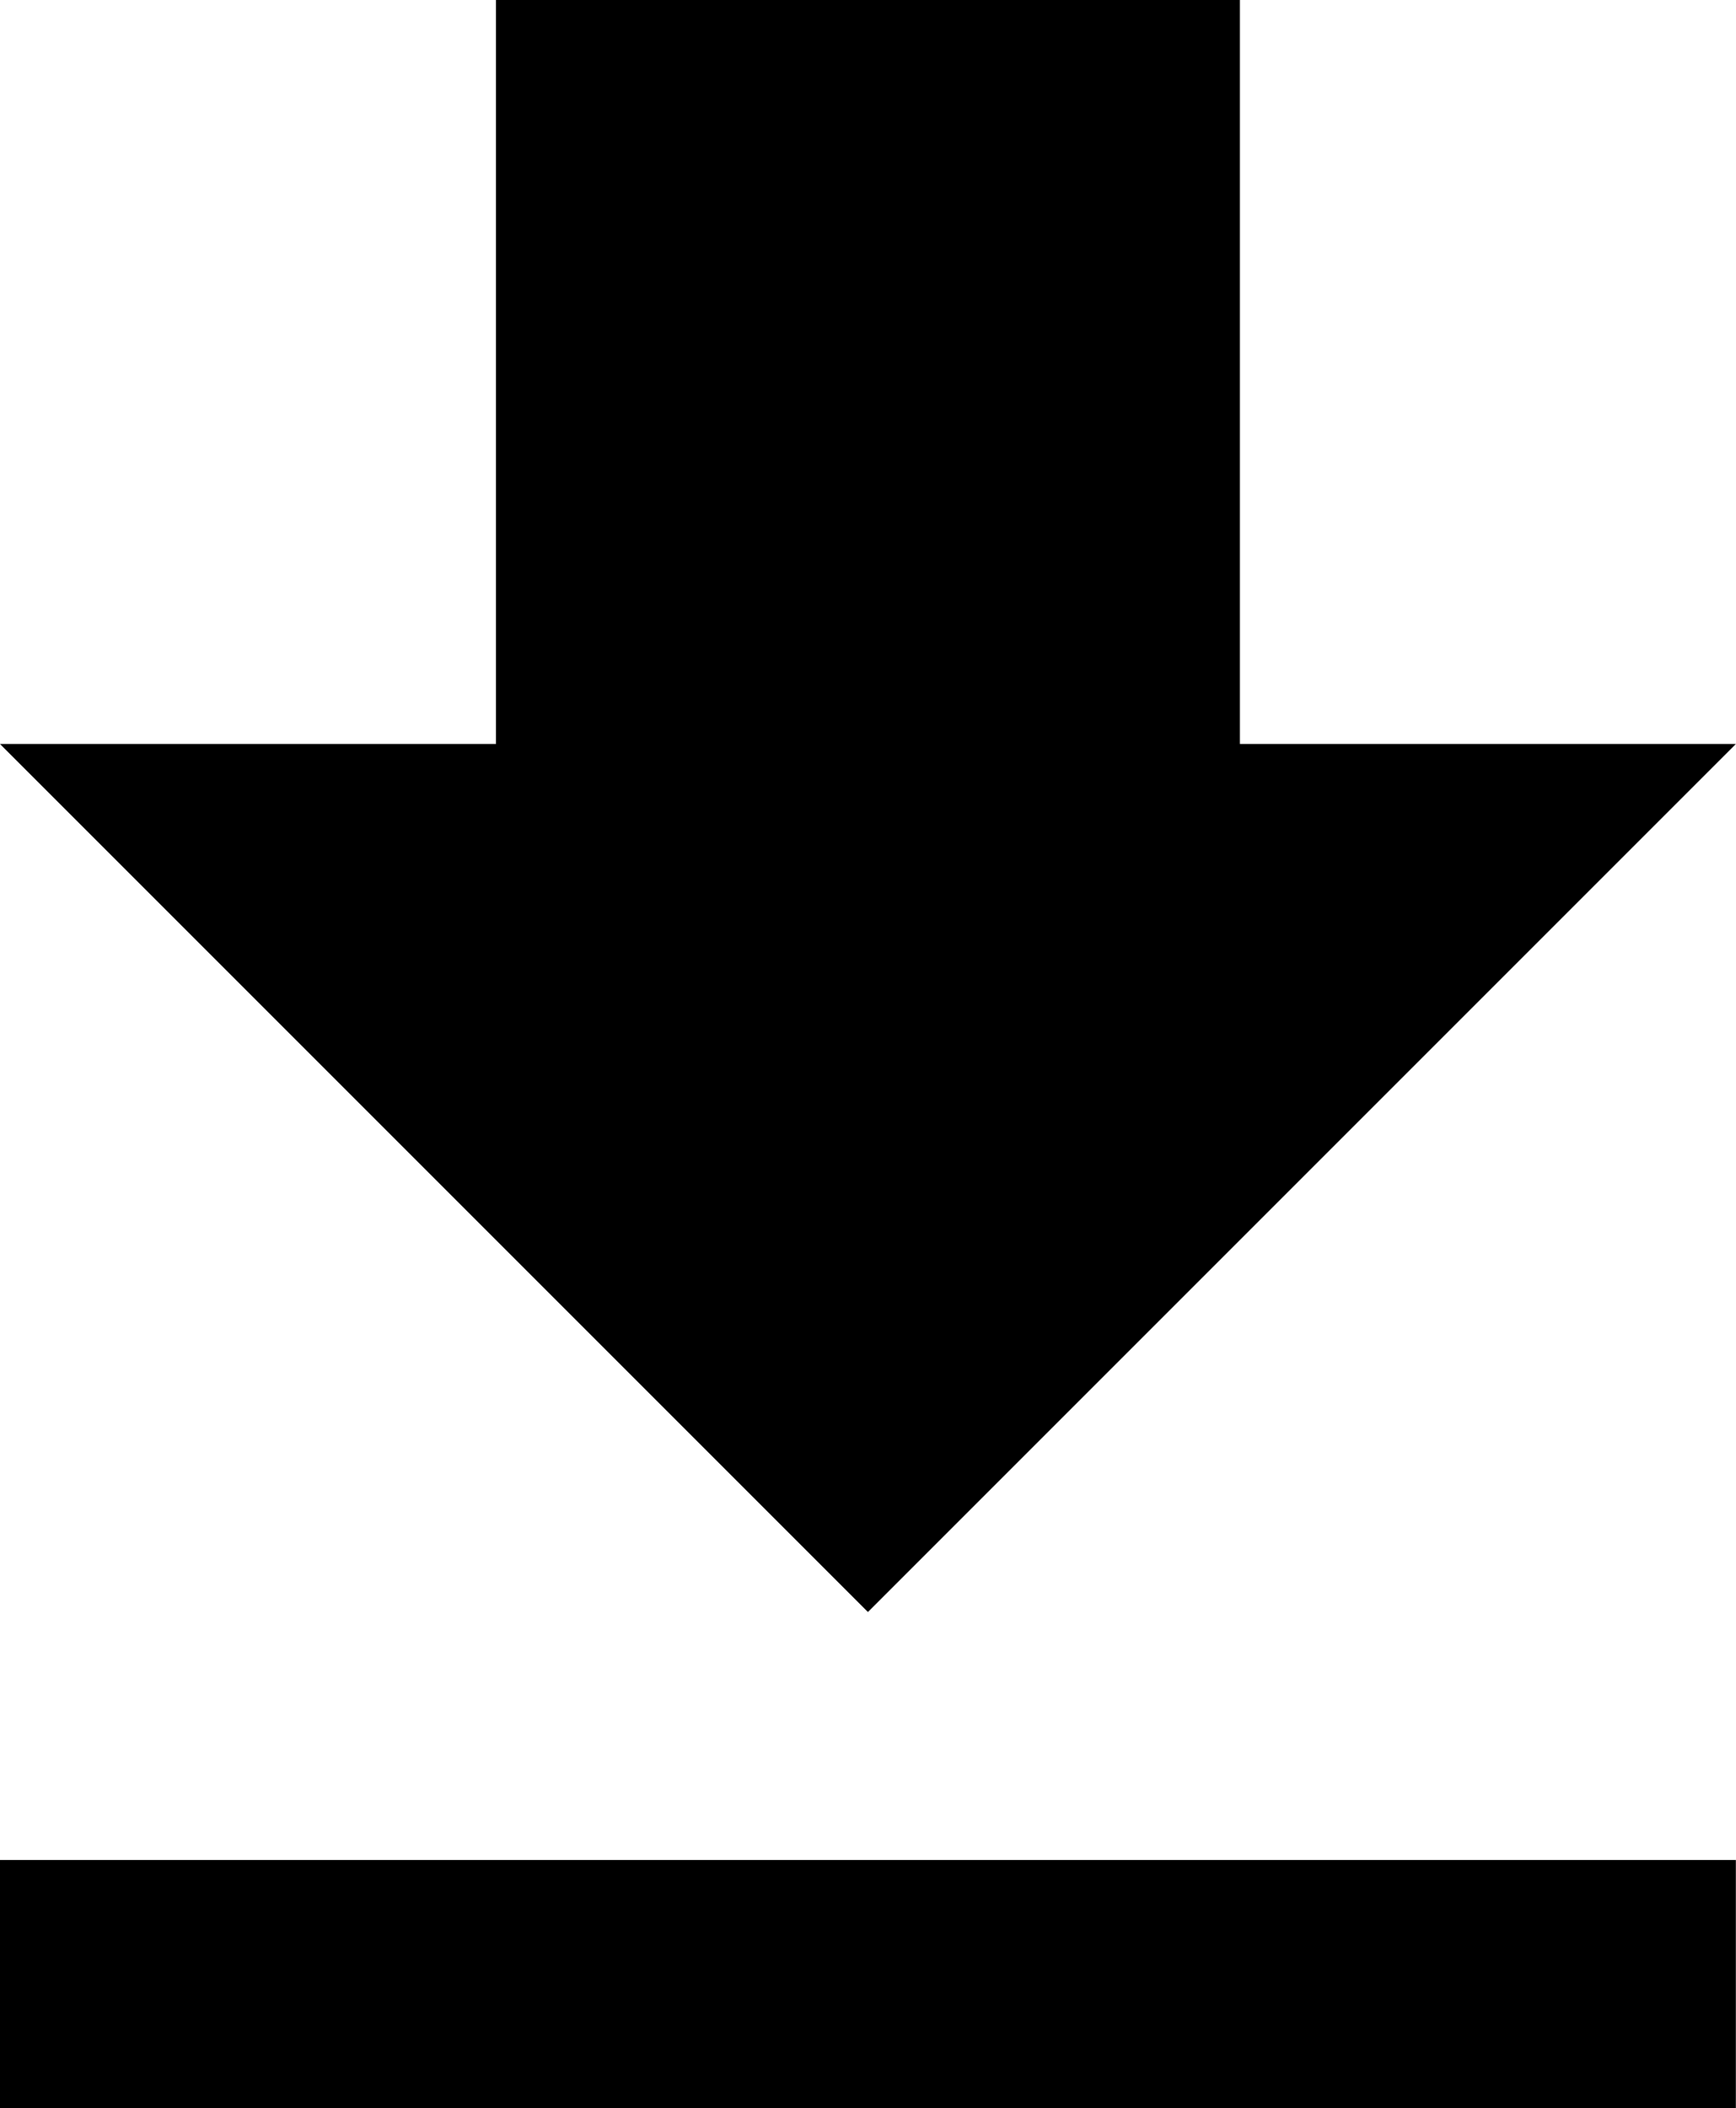
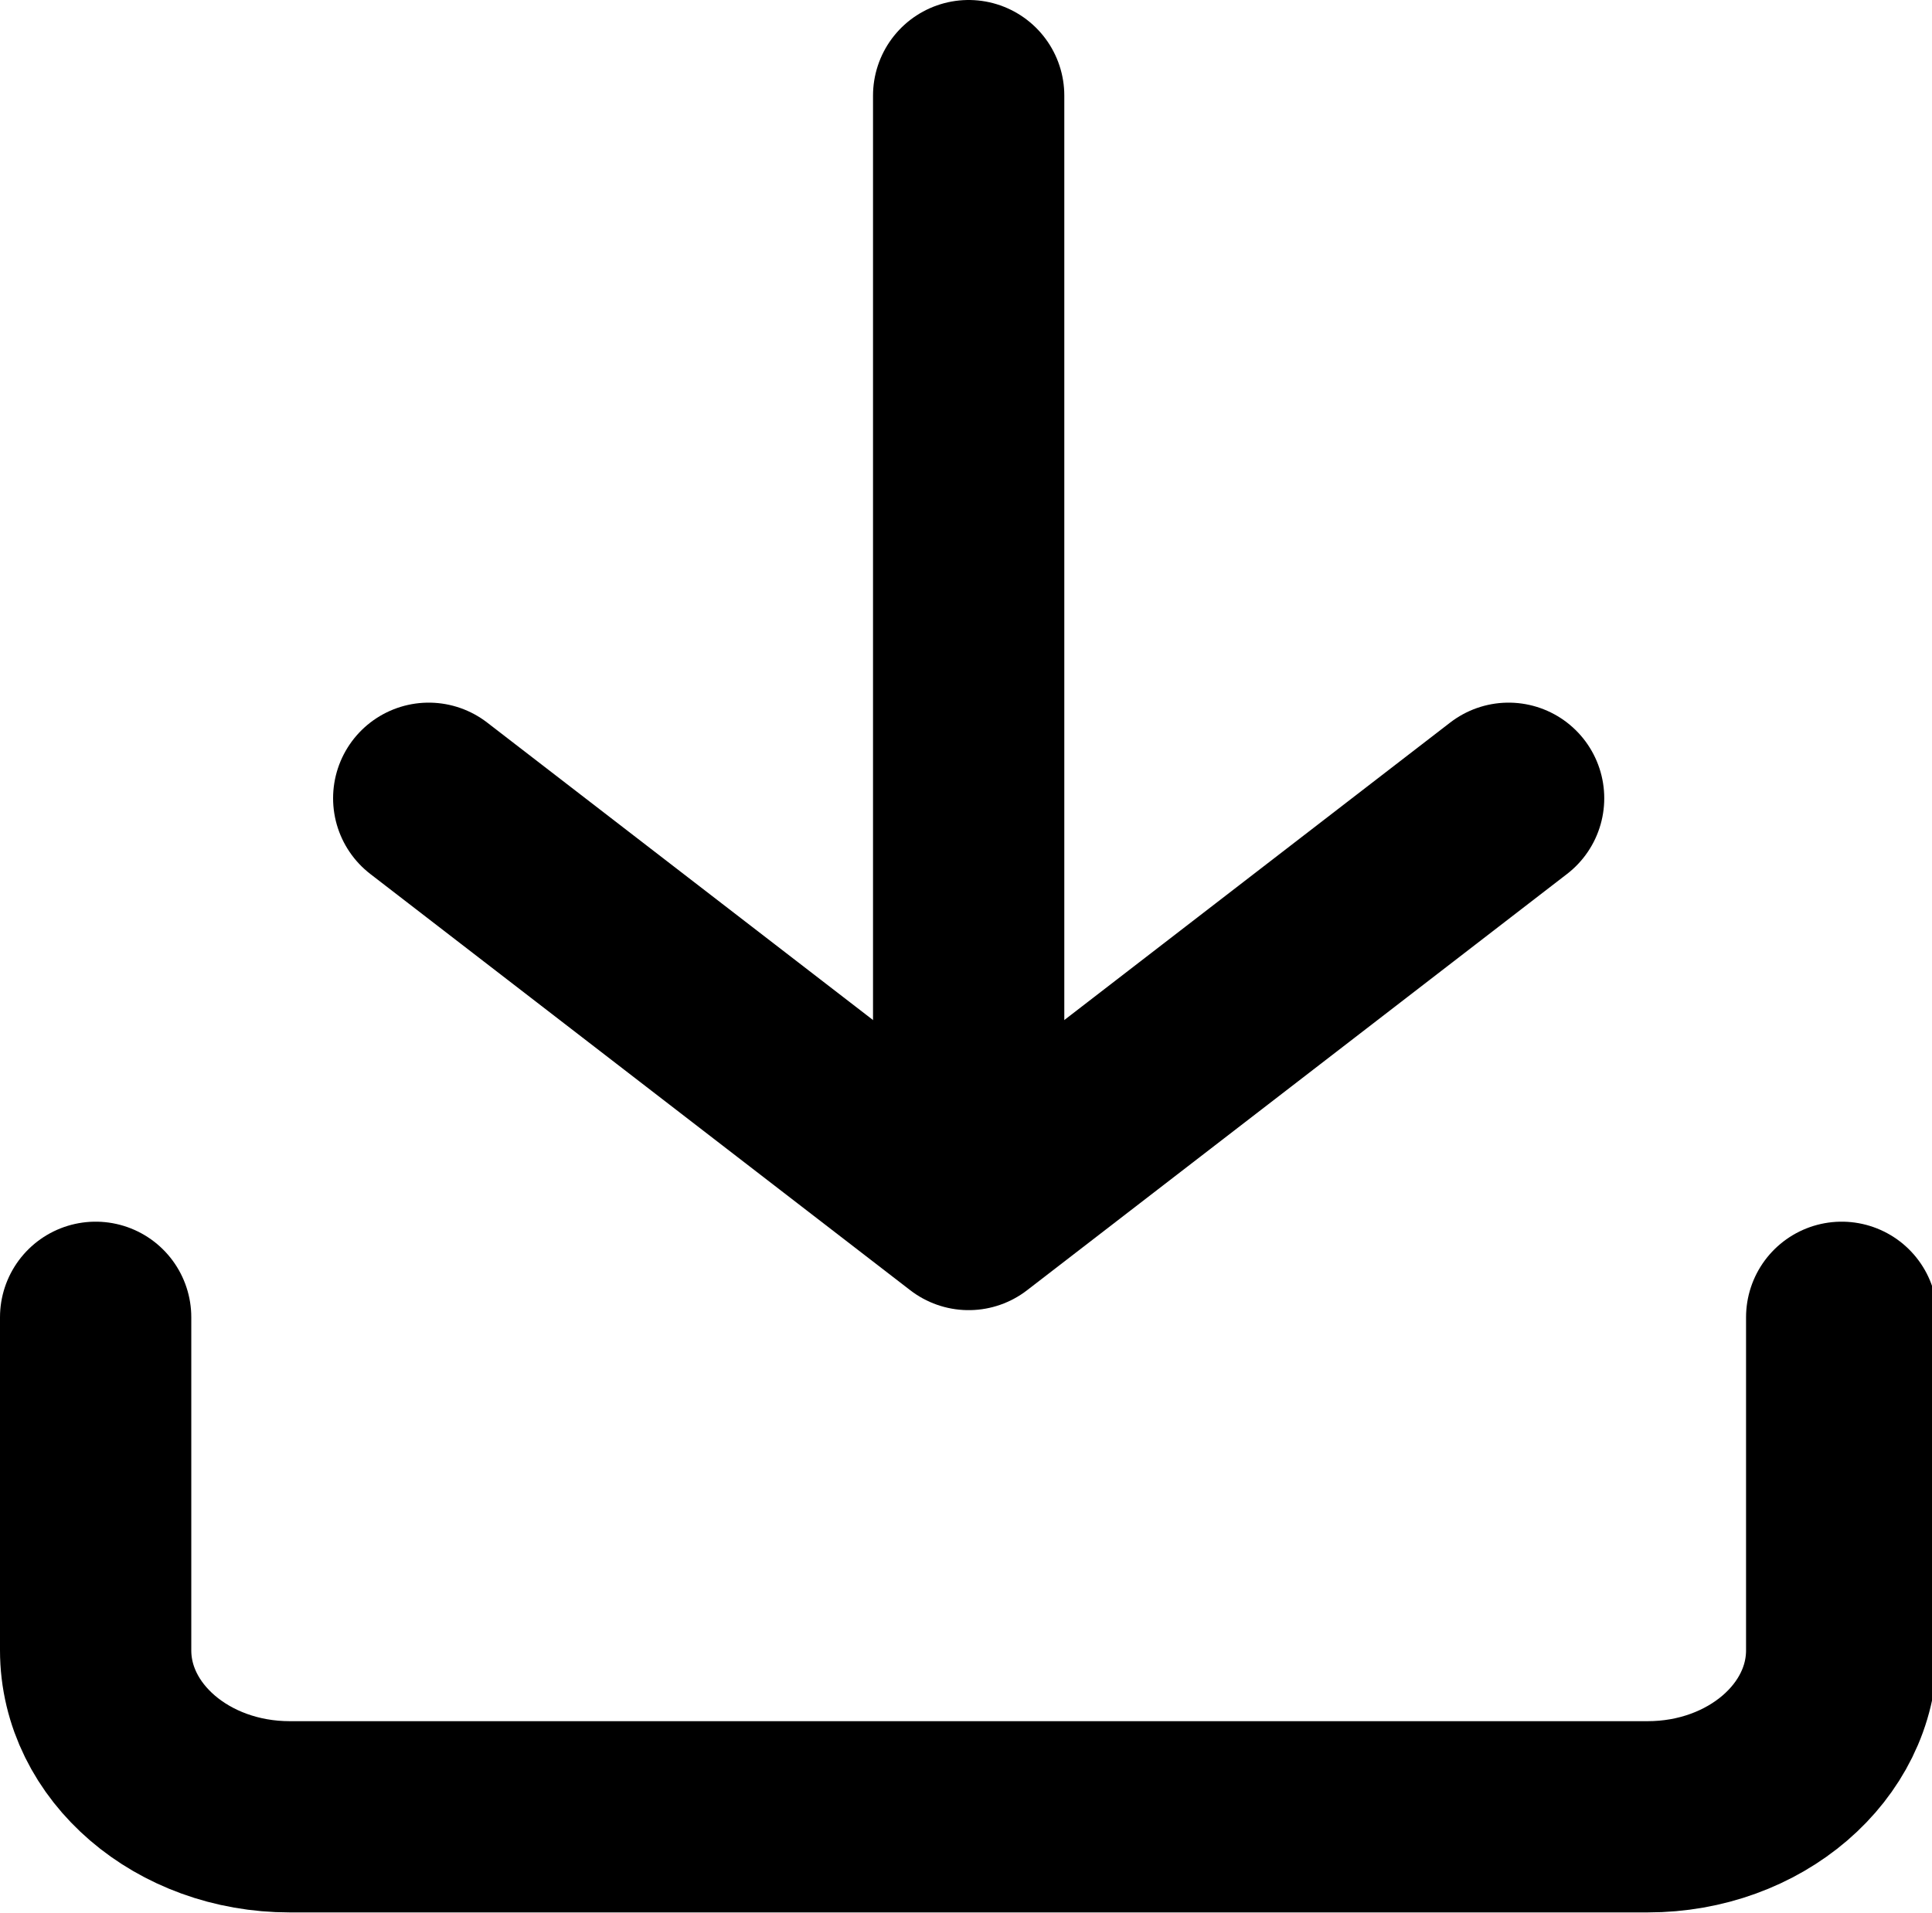
- <svg xmlns="http://www.w3.org/2000/svg" width="74.118" height="90">
-   <path data-name="Icon material-file-download" d="M74.118 31.765H52.941V0H21.176v31.765H0l37.059 37.059zM0 79.412V90h74.118V79.412z" />
+ <svg xmlns="http://www.w3.org/2000/svg" viewBox="0 0 101 100">
+   <g fill="none" stroke="currentColor" stroke-linecap="round" stroke-linejoin="round" stroke-width="10">
+     <path d="M96.279 68.881v17.413c0 4.808-4.541 8.706-10.142 8.706H15.142C9.542 95 5 91.1 5 86.294V68.881" />
+     <path d="M22.413 41.741l28.226 21.766 28.227-21.766" />
+     <path d="M50.639 57.239V5" />
+   </g>
</svg>
